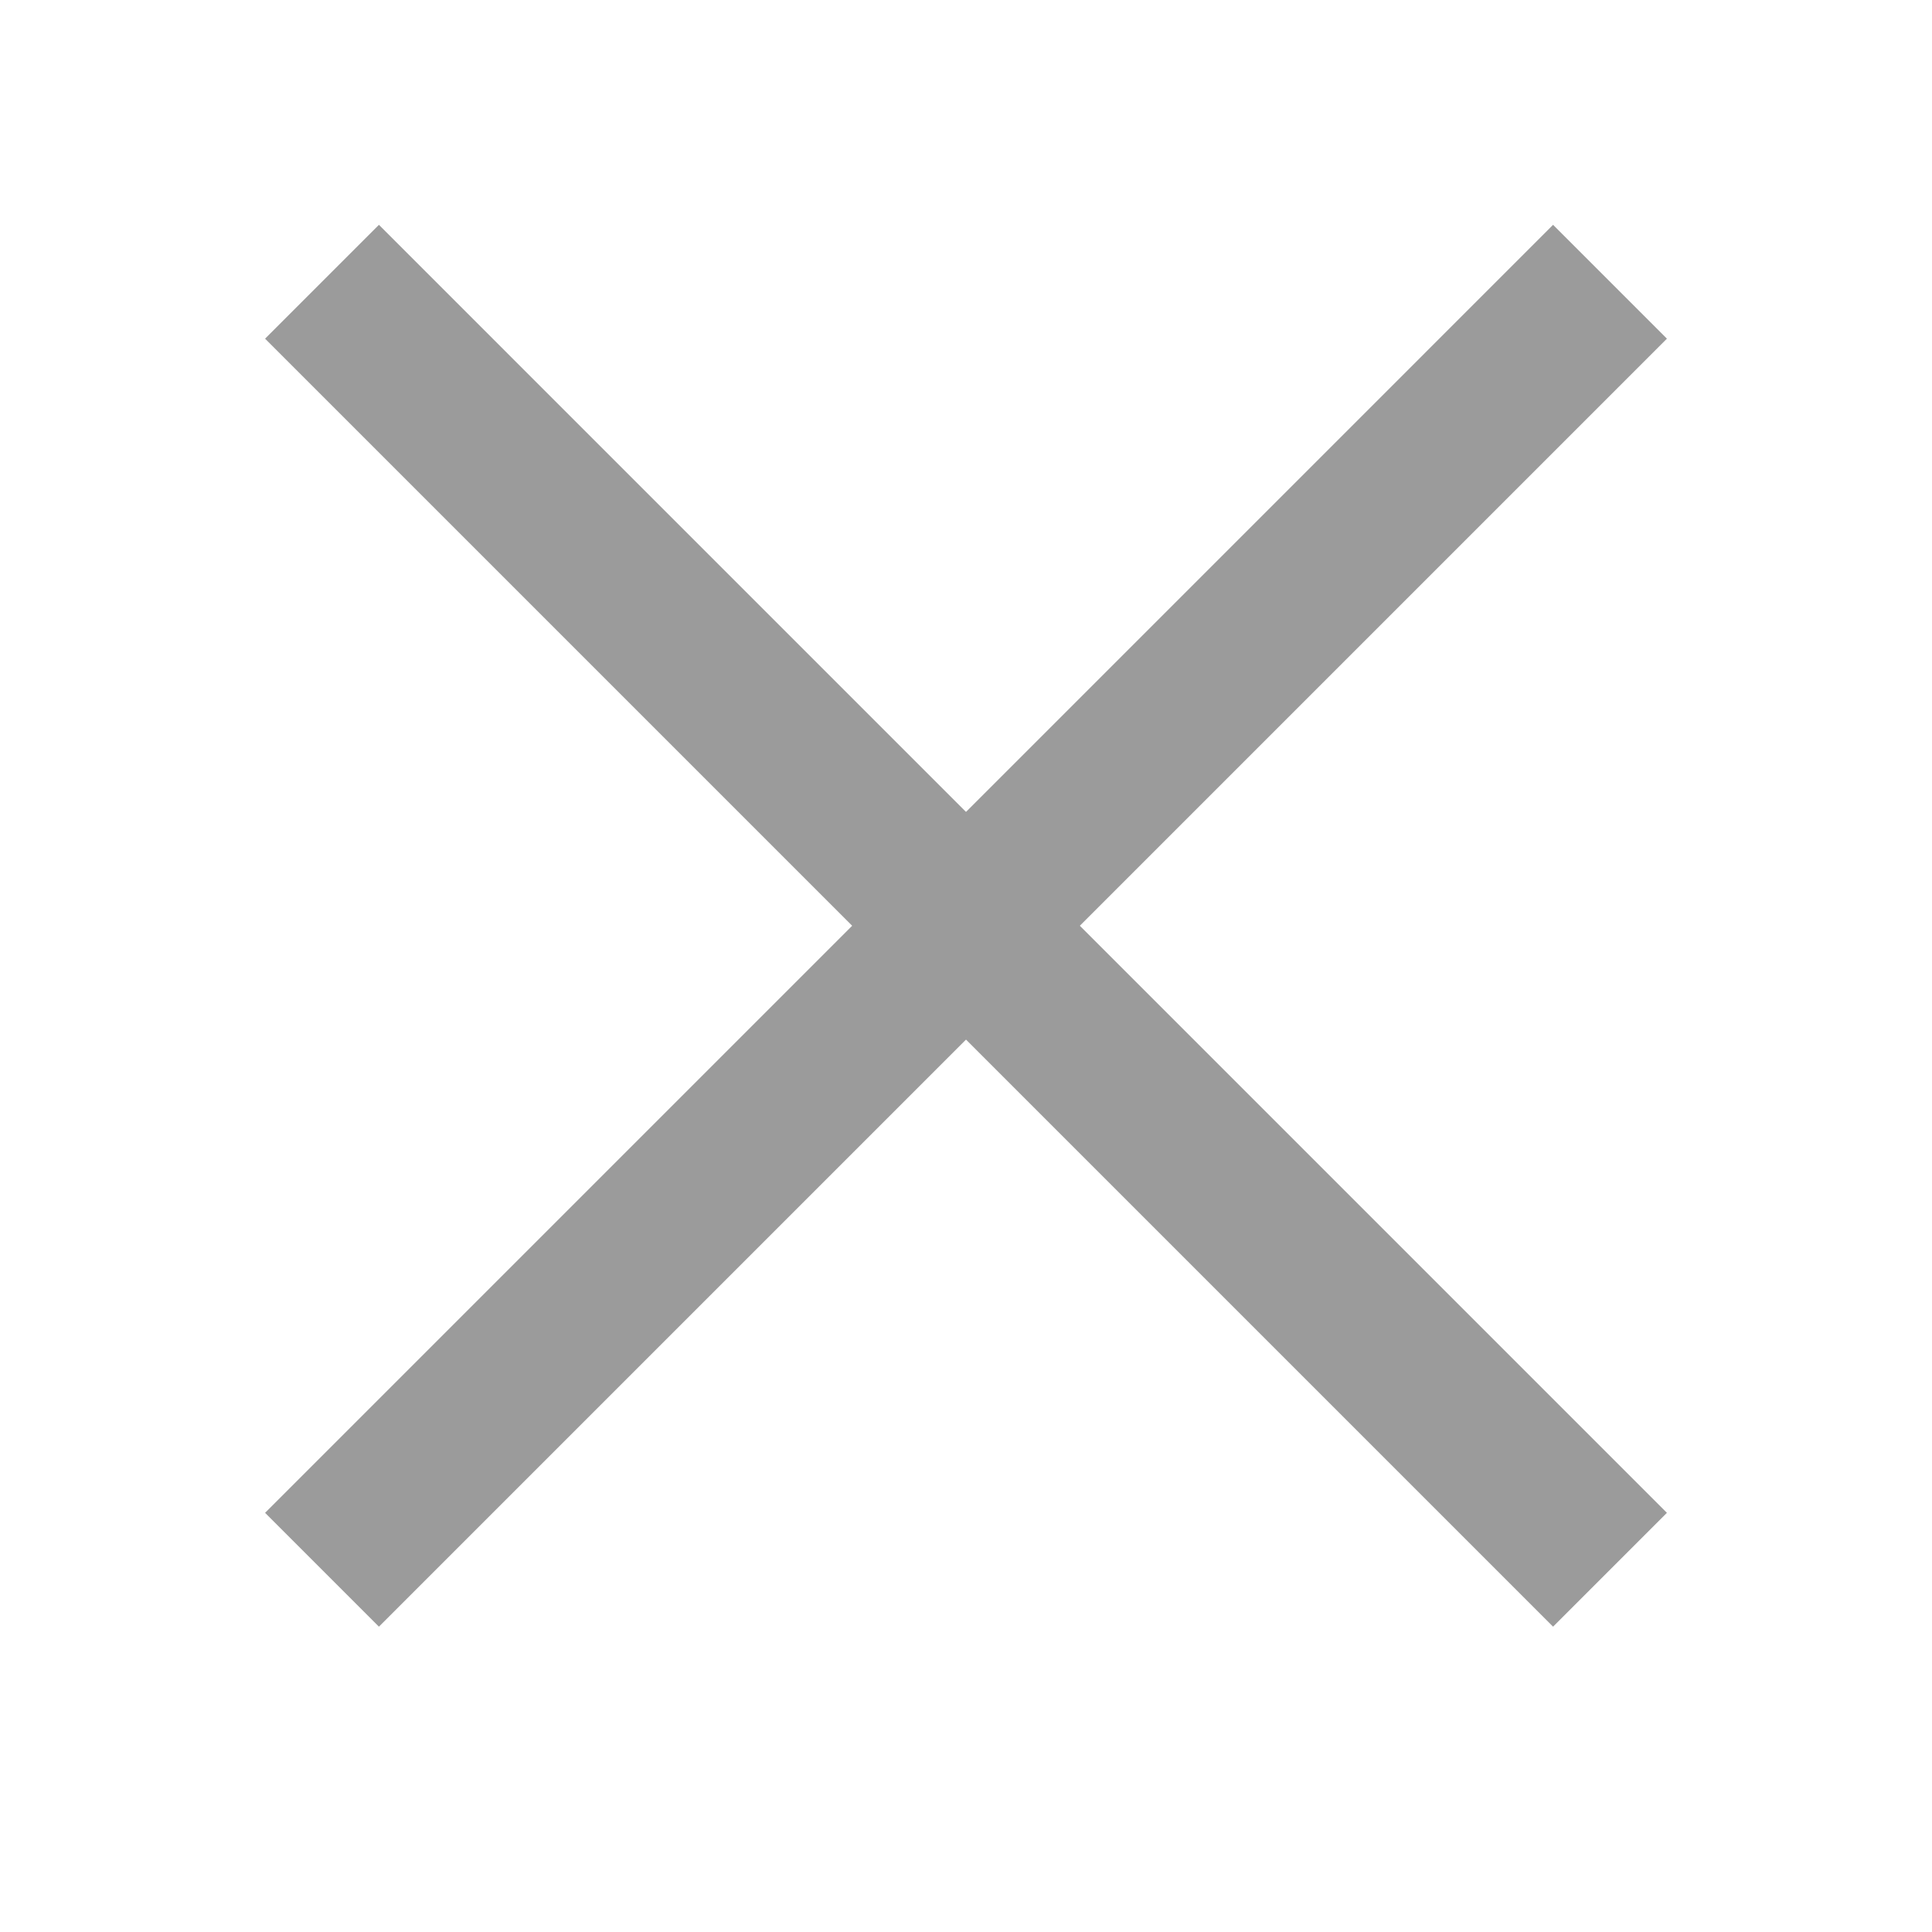
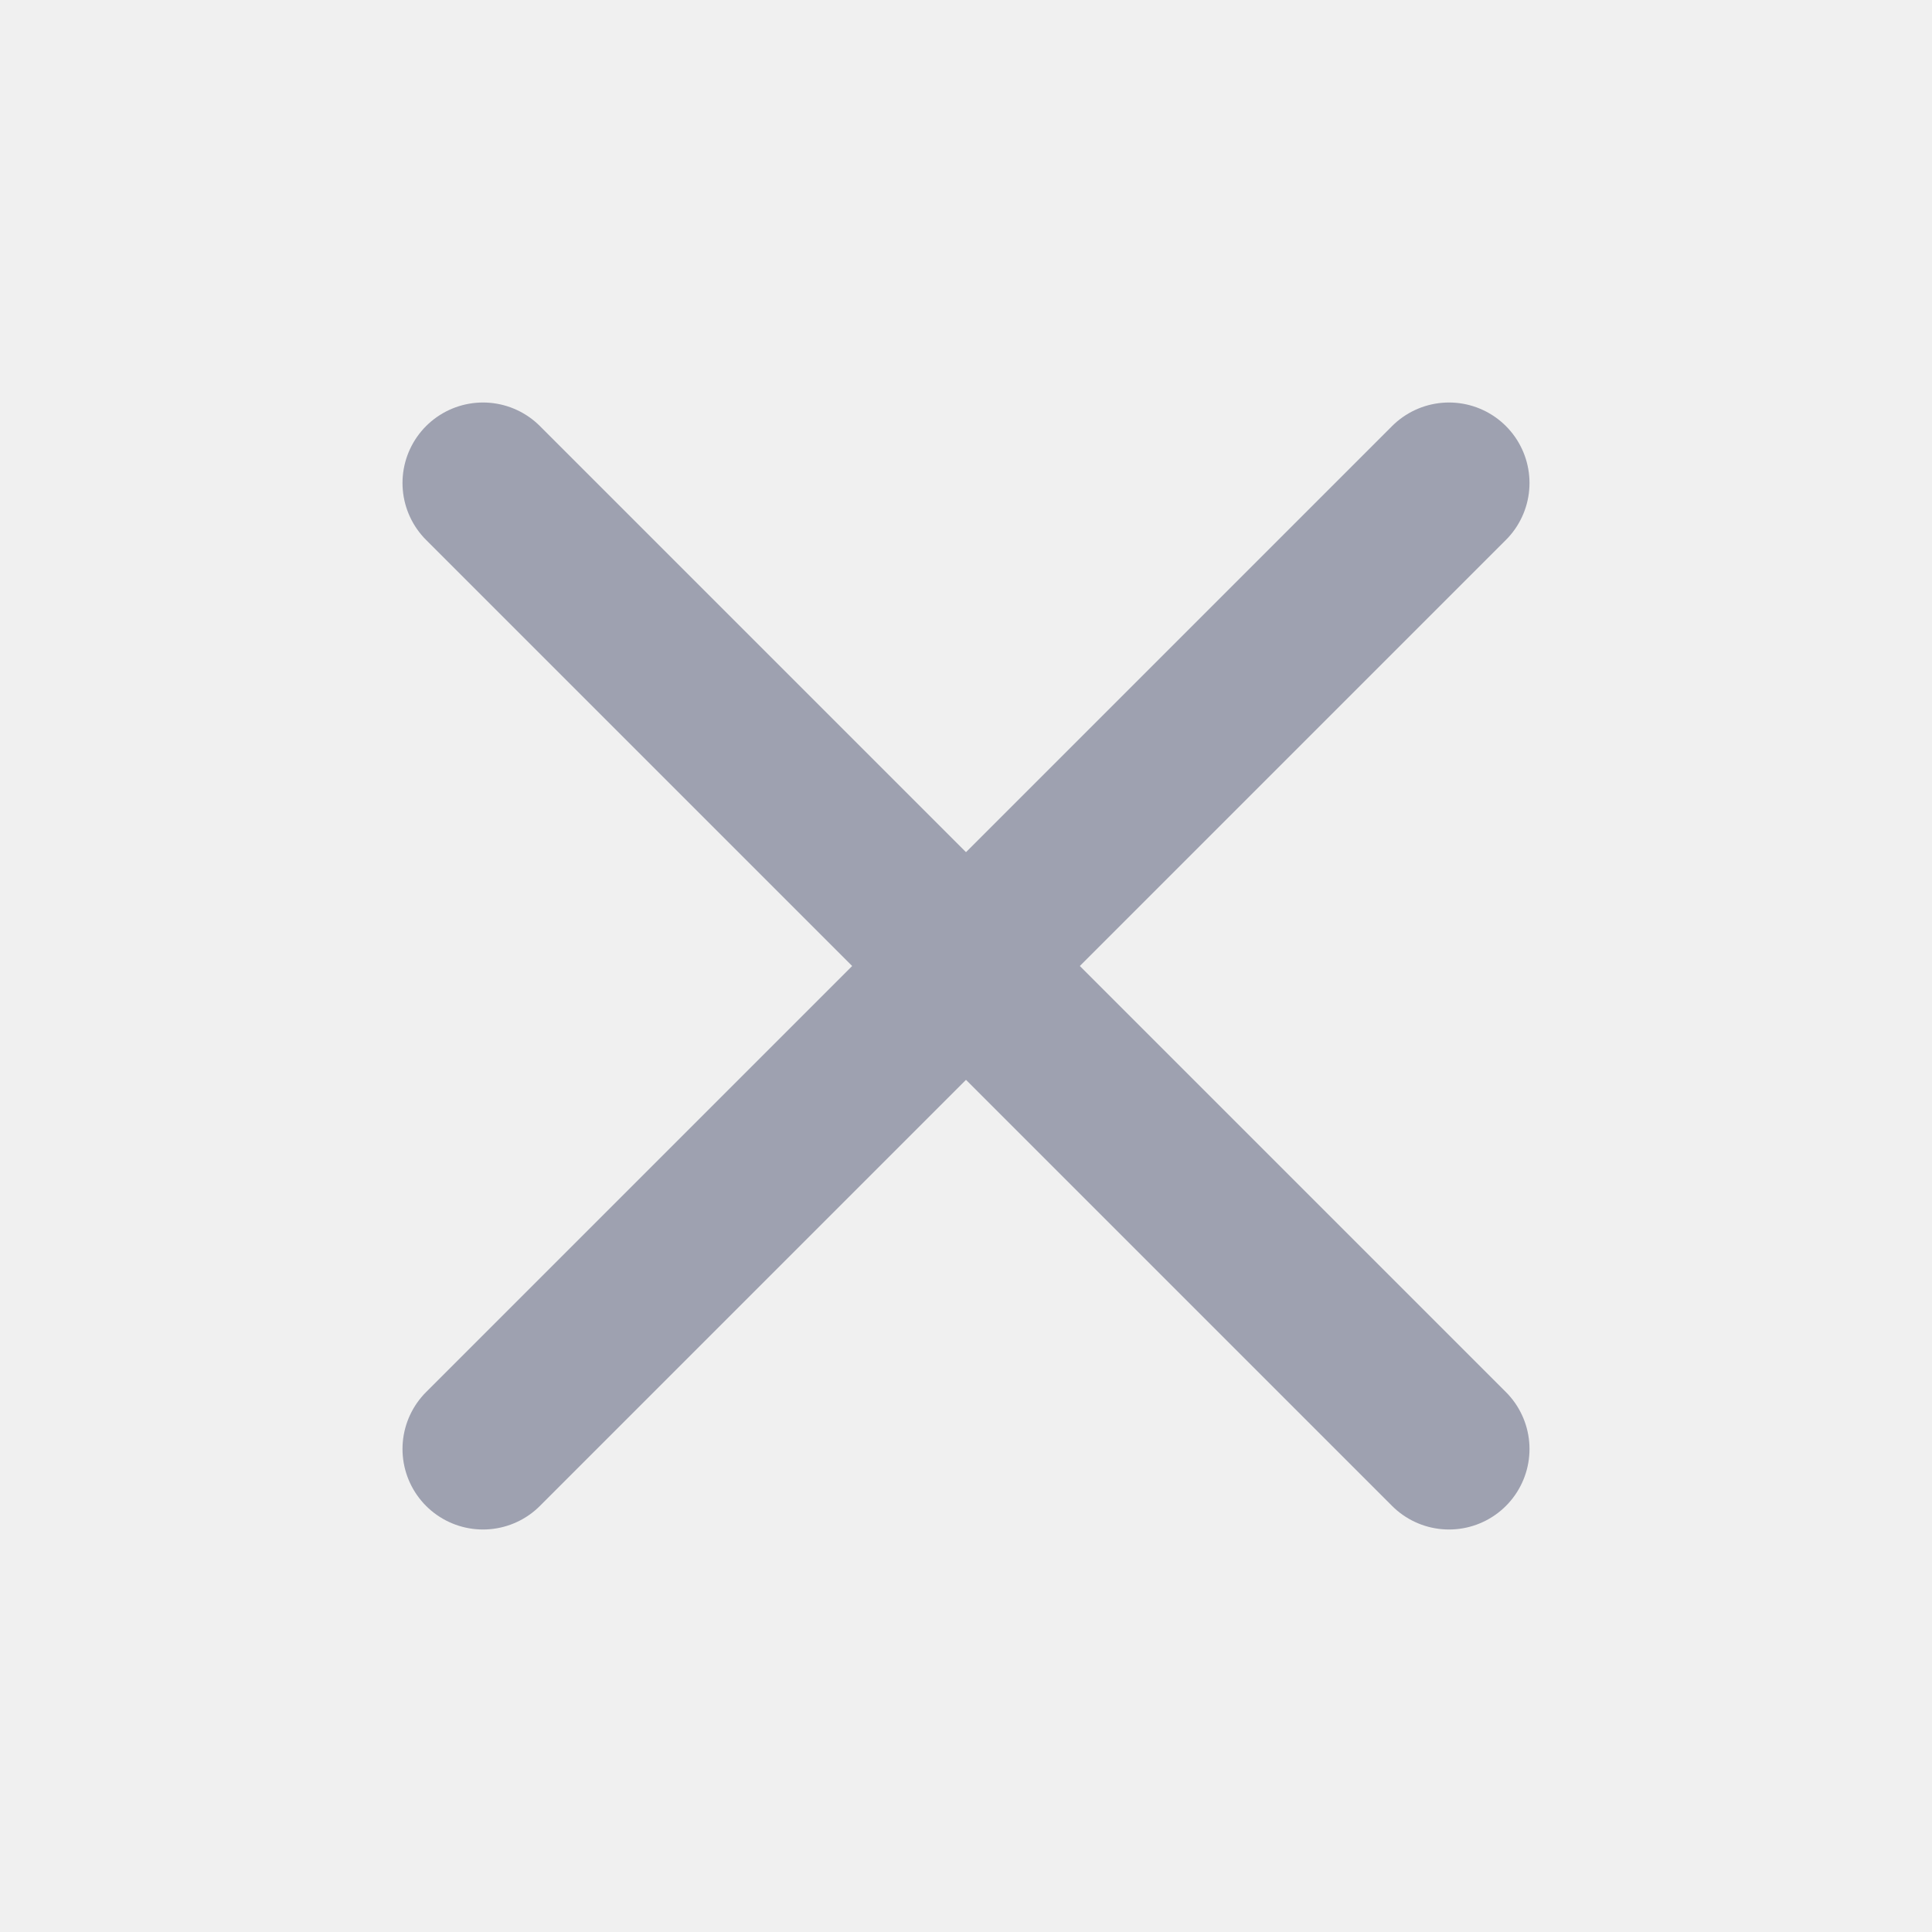
<svg xmlns="http://www.w3.org/2000/svg" width="24" height="24" viewBox="0 0 24 24" fill="none">
-   <rect width="24" height="24" fill="white" />
-   <path d="M20 3.5L4 19.5" stroke="#9B9B9B" stroke-width="2" />
-   <path d="M20 19.5L4 3.5" stroke="#9B9B9B" stroke-width="2" />
+   <path d="M18 6L6 18" stroke="#9EA1B0" stroke-width="2" stroke-linecap="round" />
+   <path d="M18 18L6 6" stroke="#9EA1B0" stroke-width="2" stroke-linecap="round" />
</svg>
